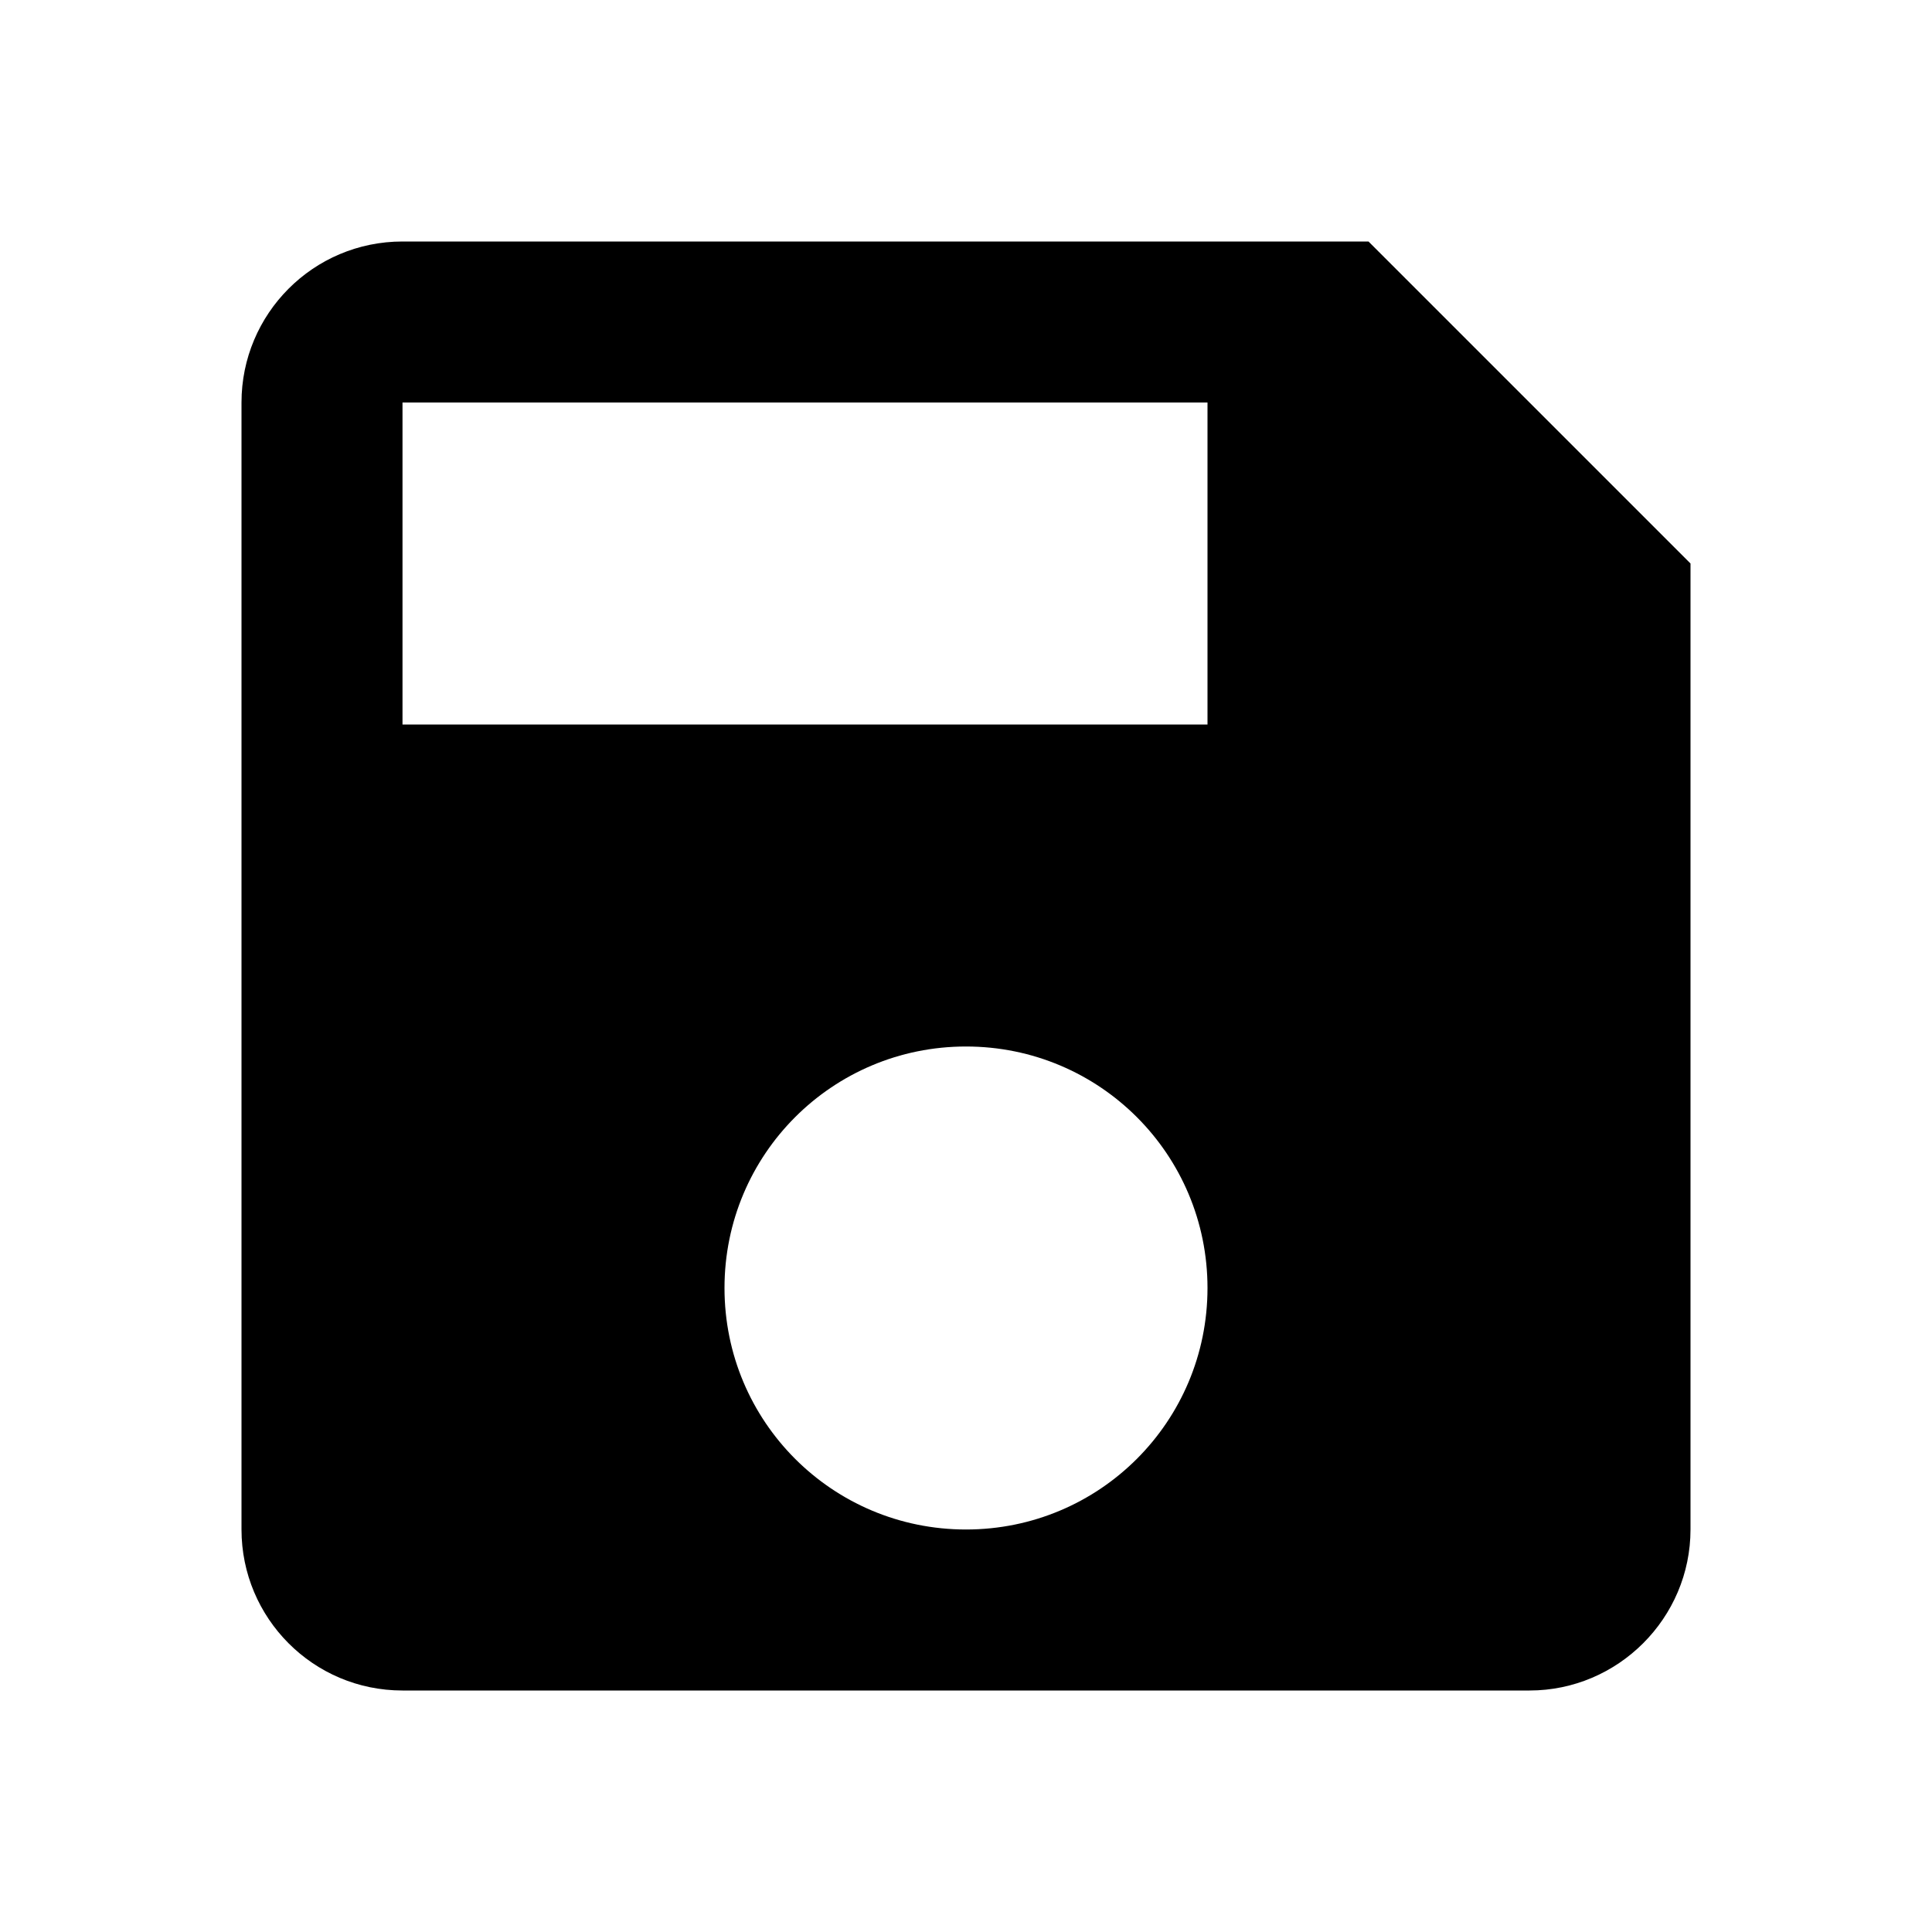
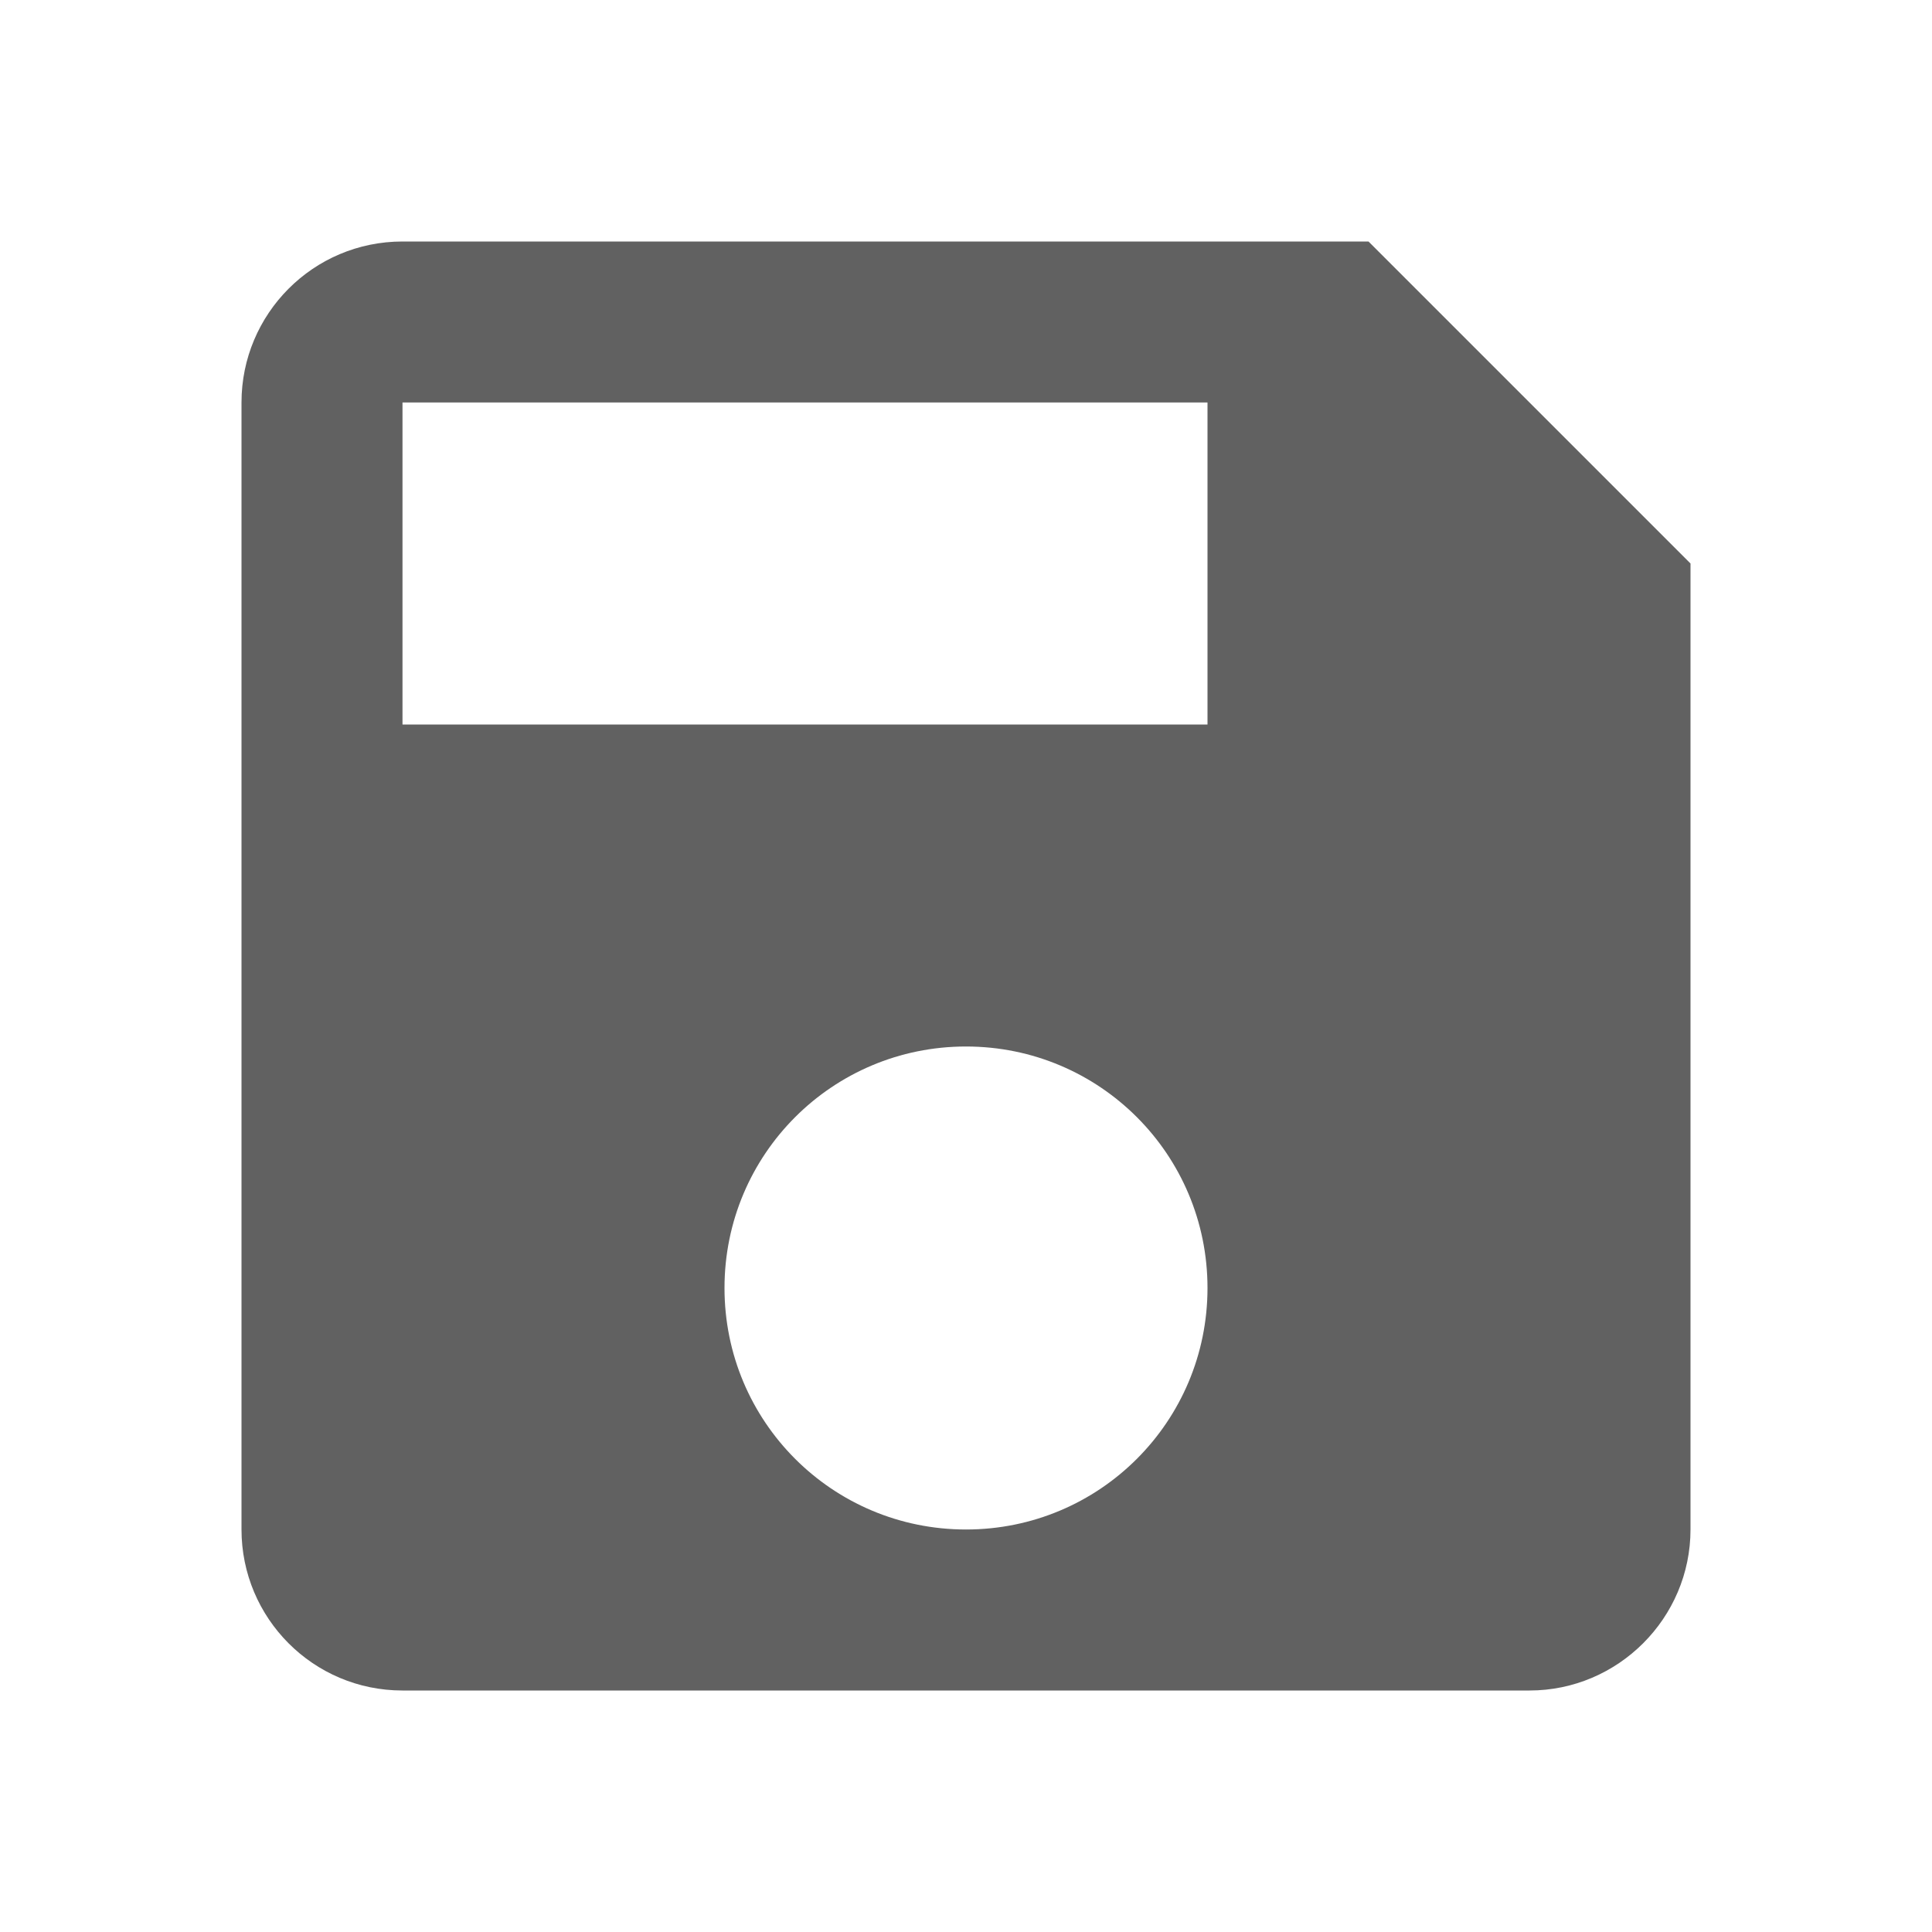
- <svg xmlns="http://www.w3.org/2000/svg" fill="#000000" height="18" viewBox="0 0 24 24" width="18">
+ <svg xmlns="http://www.w3.org/2000/svg" fill="#616161" height="18" viewBox="0 0 24 24" width="18">
  <path d="M0 0h24v24H0z" fill="none" />
  <path d="M17 3H5c-1.11 0-2 .9-2 2v14c0 1.1.89 2 2 2h14c1.1 0 2-.9 2-2V7l-4-4zm-5 16c-1.66 0-3-1.34-3-3s1.34-3 3-3 3 1.34 3 3-1.34 3-3 3zm3-10H5V5h10v4z" />
</svg>
